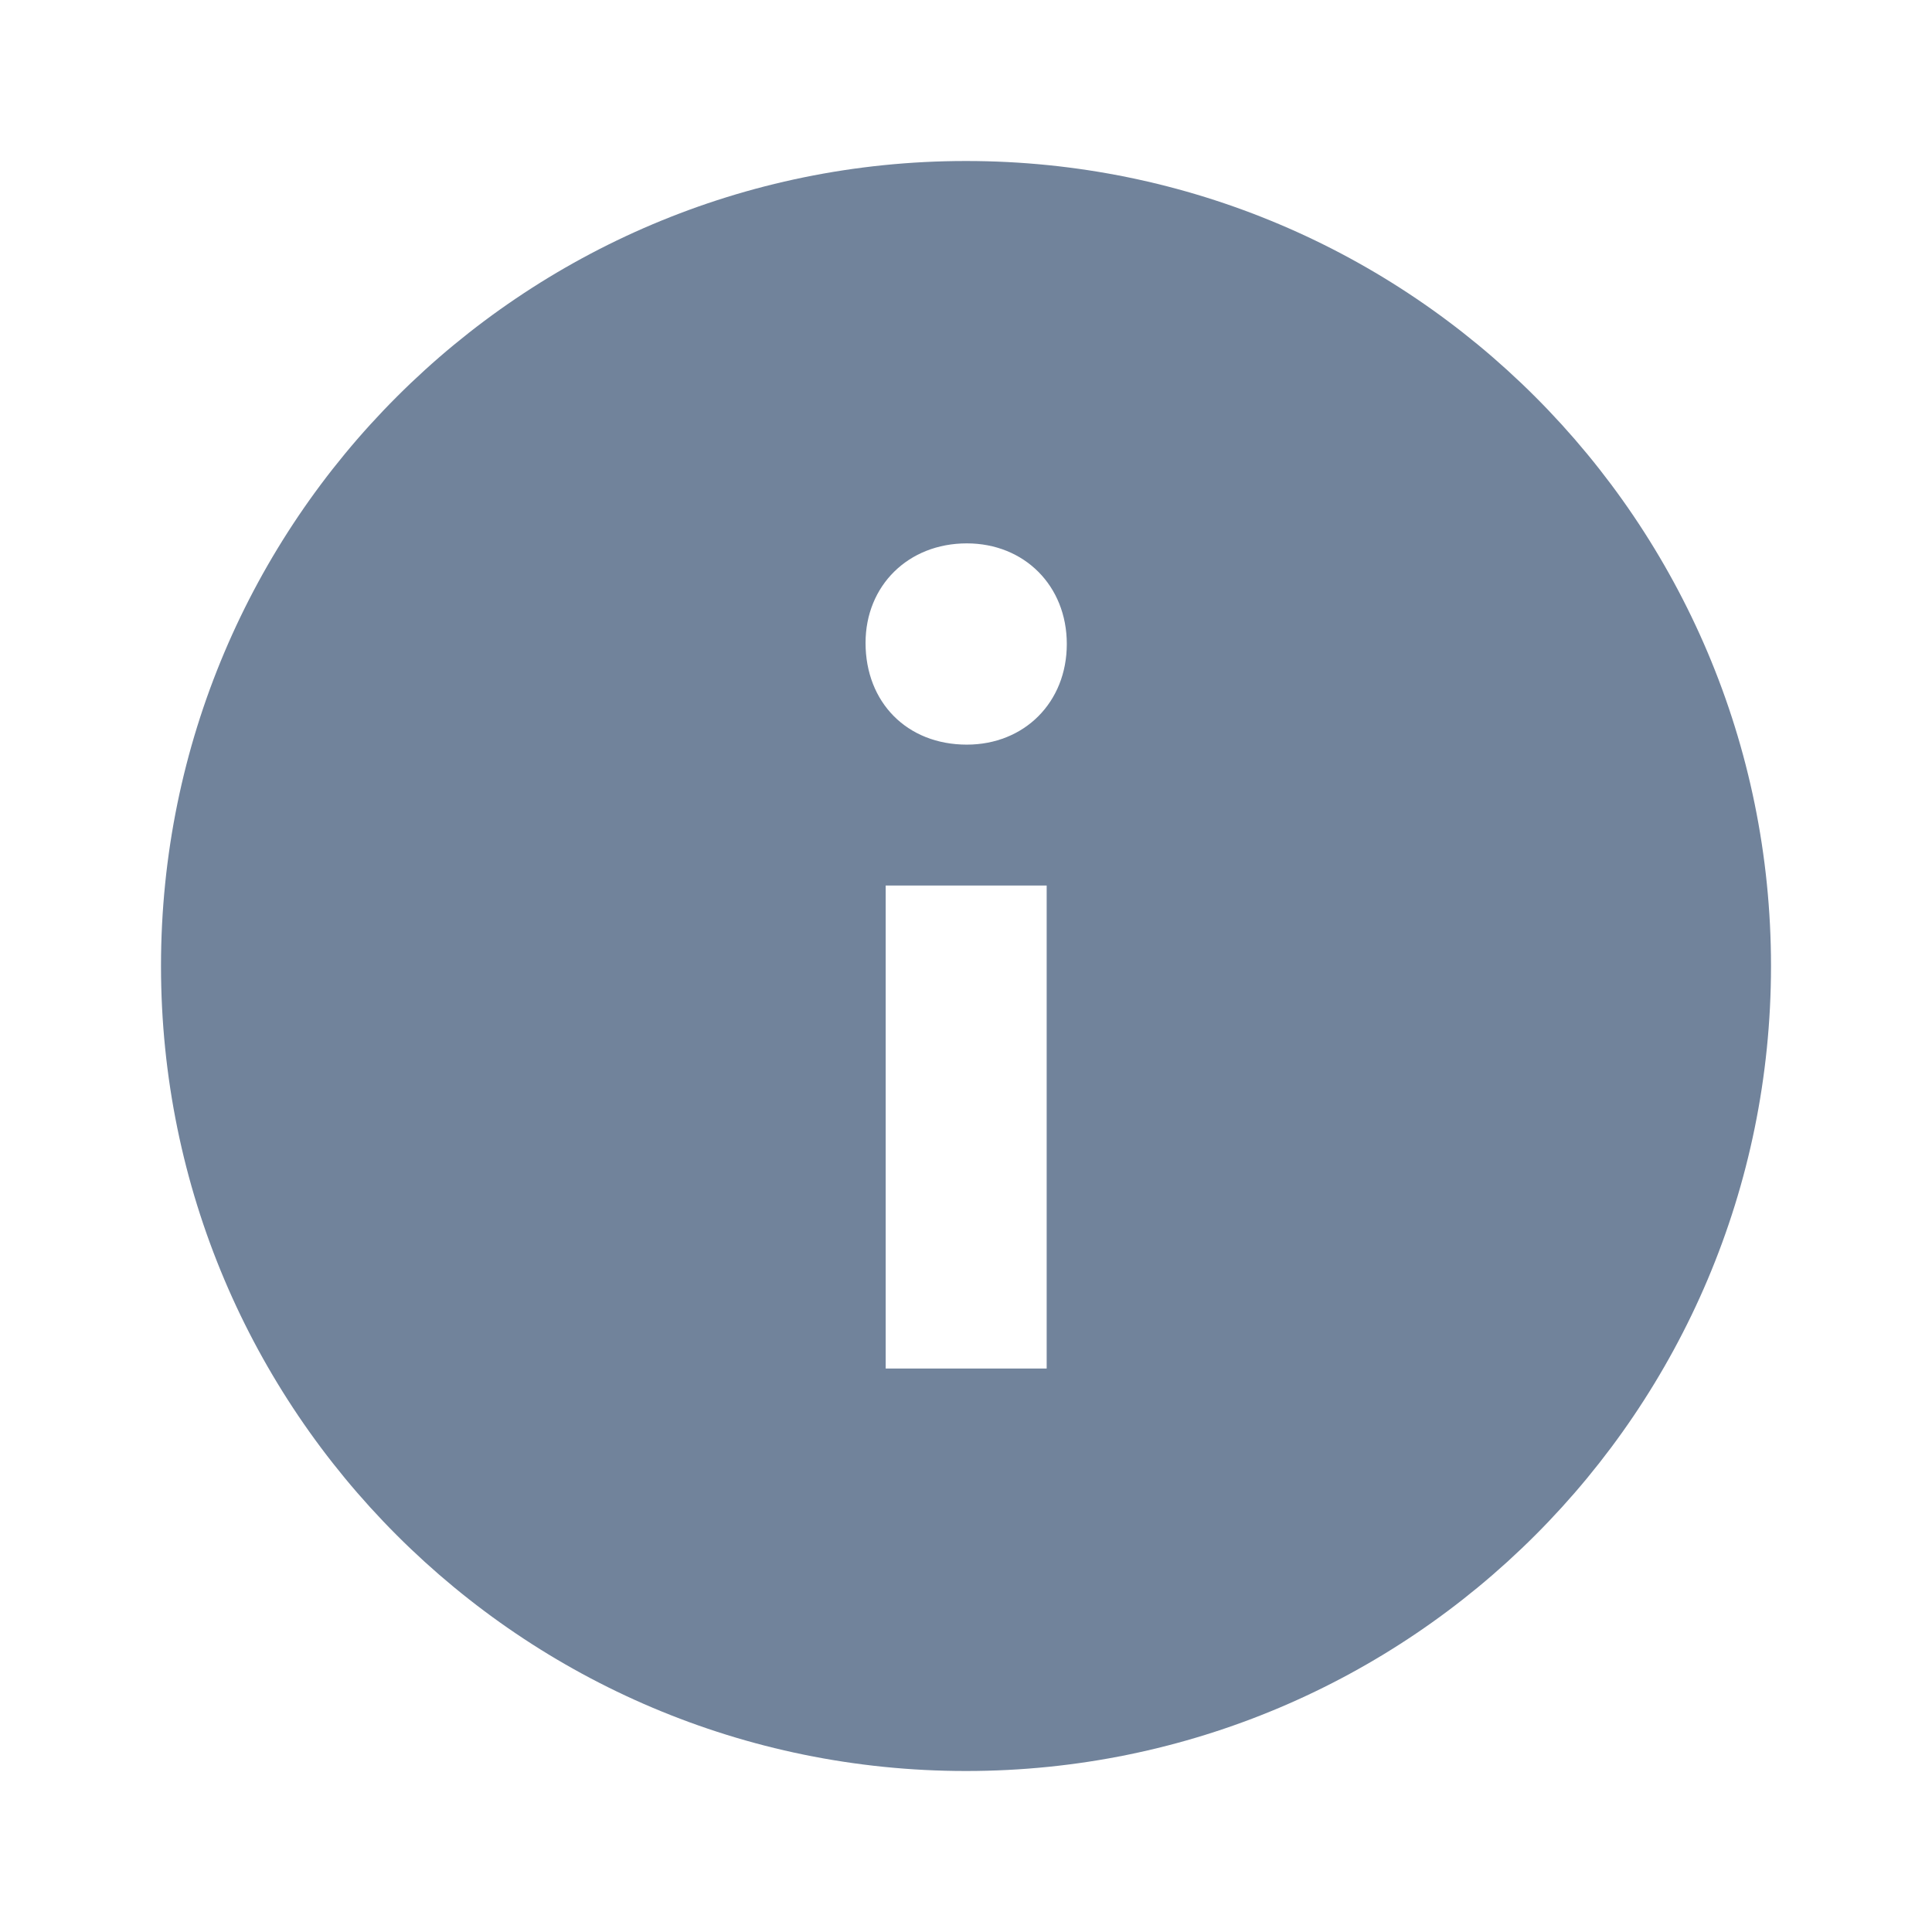
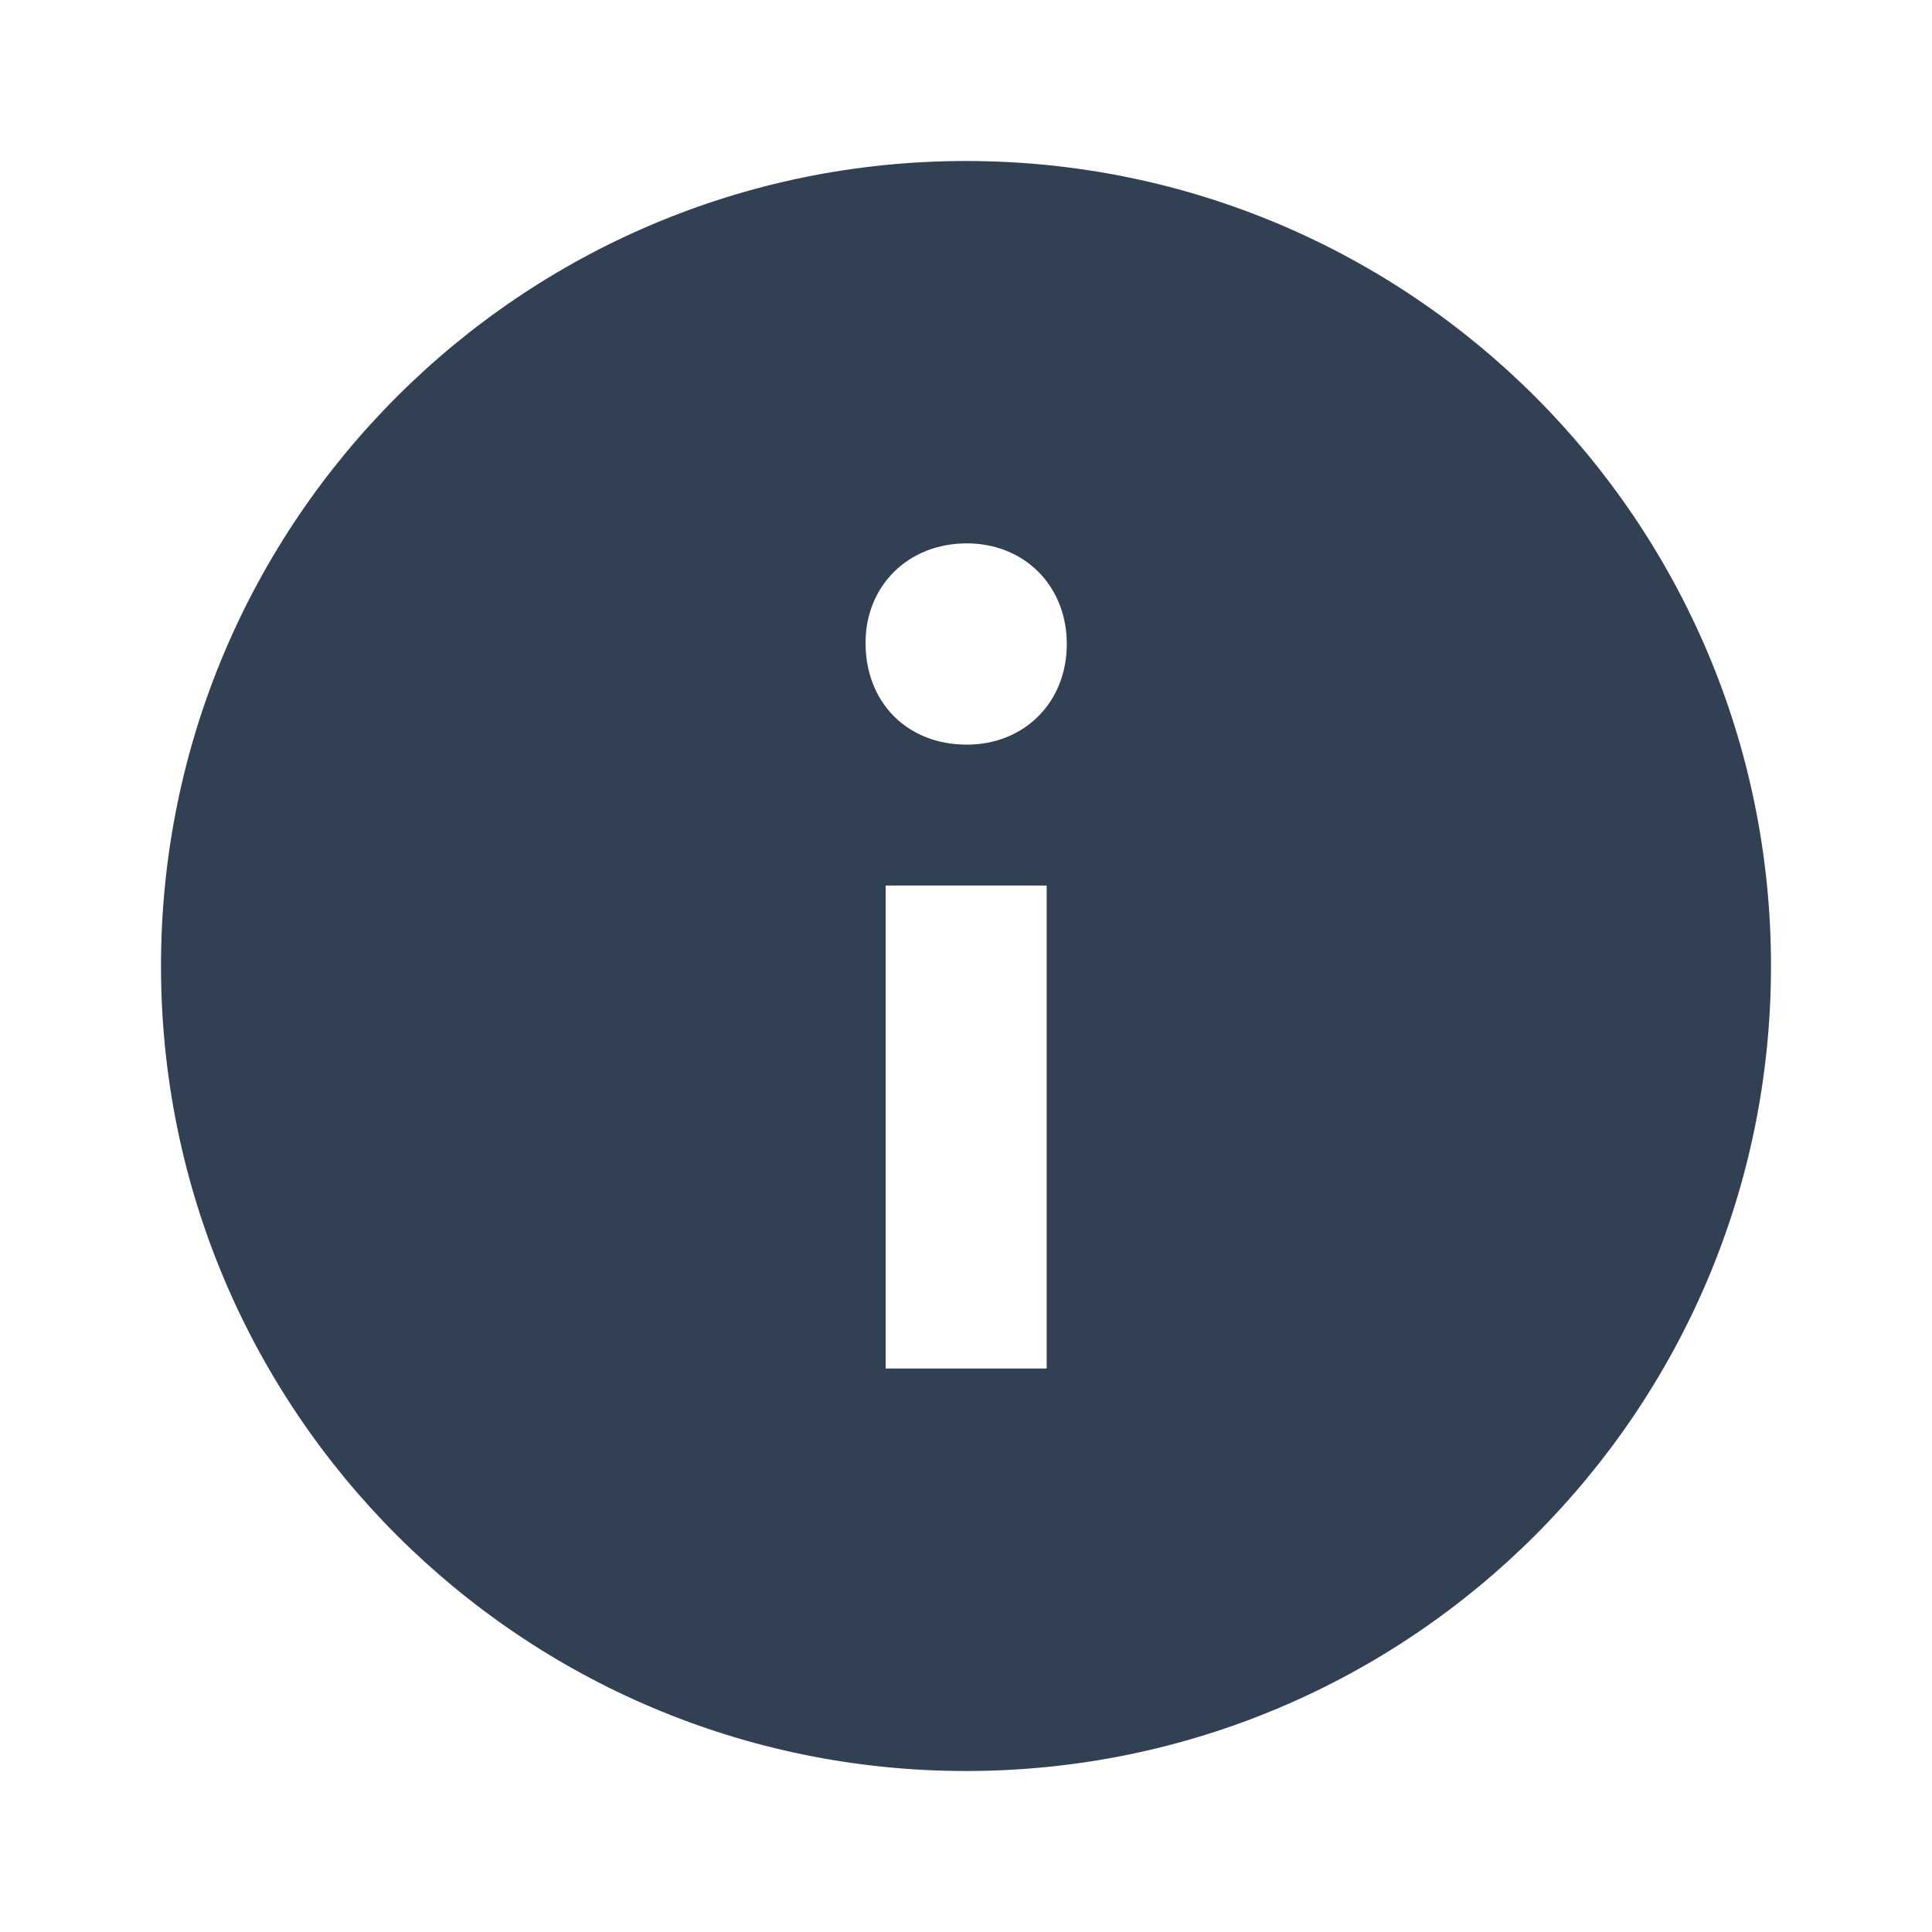
<svg xmlns="http://www.w3.org/2000/svg" width="512" height="512" viewBox="0 0 512 512">
-   <path fill="#71839B" fill-rule="evenodd" d="M256 42.667c117.822 0 213.334 95.512 213.334 213.333c0 117.82-95.512 213.334-213.334 213.334c-117.82 0-213.333-95.513-213.333-213.334S138.18 42.667 256 42.667m21.38 192h-42.666v128h42.666zM256.217 144c-15.554 0-26.837 11.22-26.837 26.371c0 15.764 10.986 26.963 26.837 26.963c15.235 0 26.497-11.2 26.497-26.667c0-15.446-11.262-26.667-26.497-26.667" />
+   <path fill="#324054" fill-rule="evenodd" d="M256 42.667c117.822 0 213.334 95.512 213.334 213.333c0 117.82-95.512 213.334-213.334 213.334c-117.82 0-213.333-95.513-213.333-213.334S138.18 42.667 256 42.667m21.38 192h-42.666v128h42.666zM256.217 144c-15.554 0-26.837 11.22-26.837 26.371c0 15.764 10.986 26.963 26.837 26.963c15.235 0 26.497-11.2 26.497-26.667c0-15.446-11.262-26.667-26.497-26.667" />
</svg>
